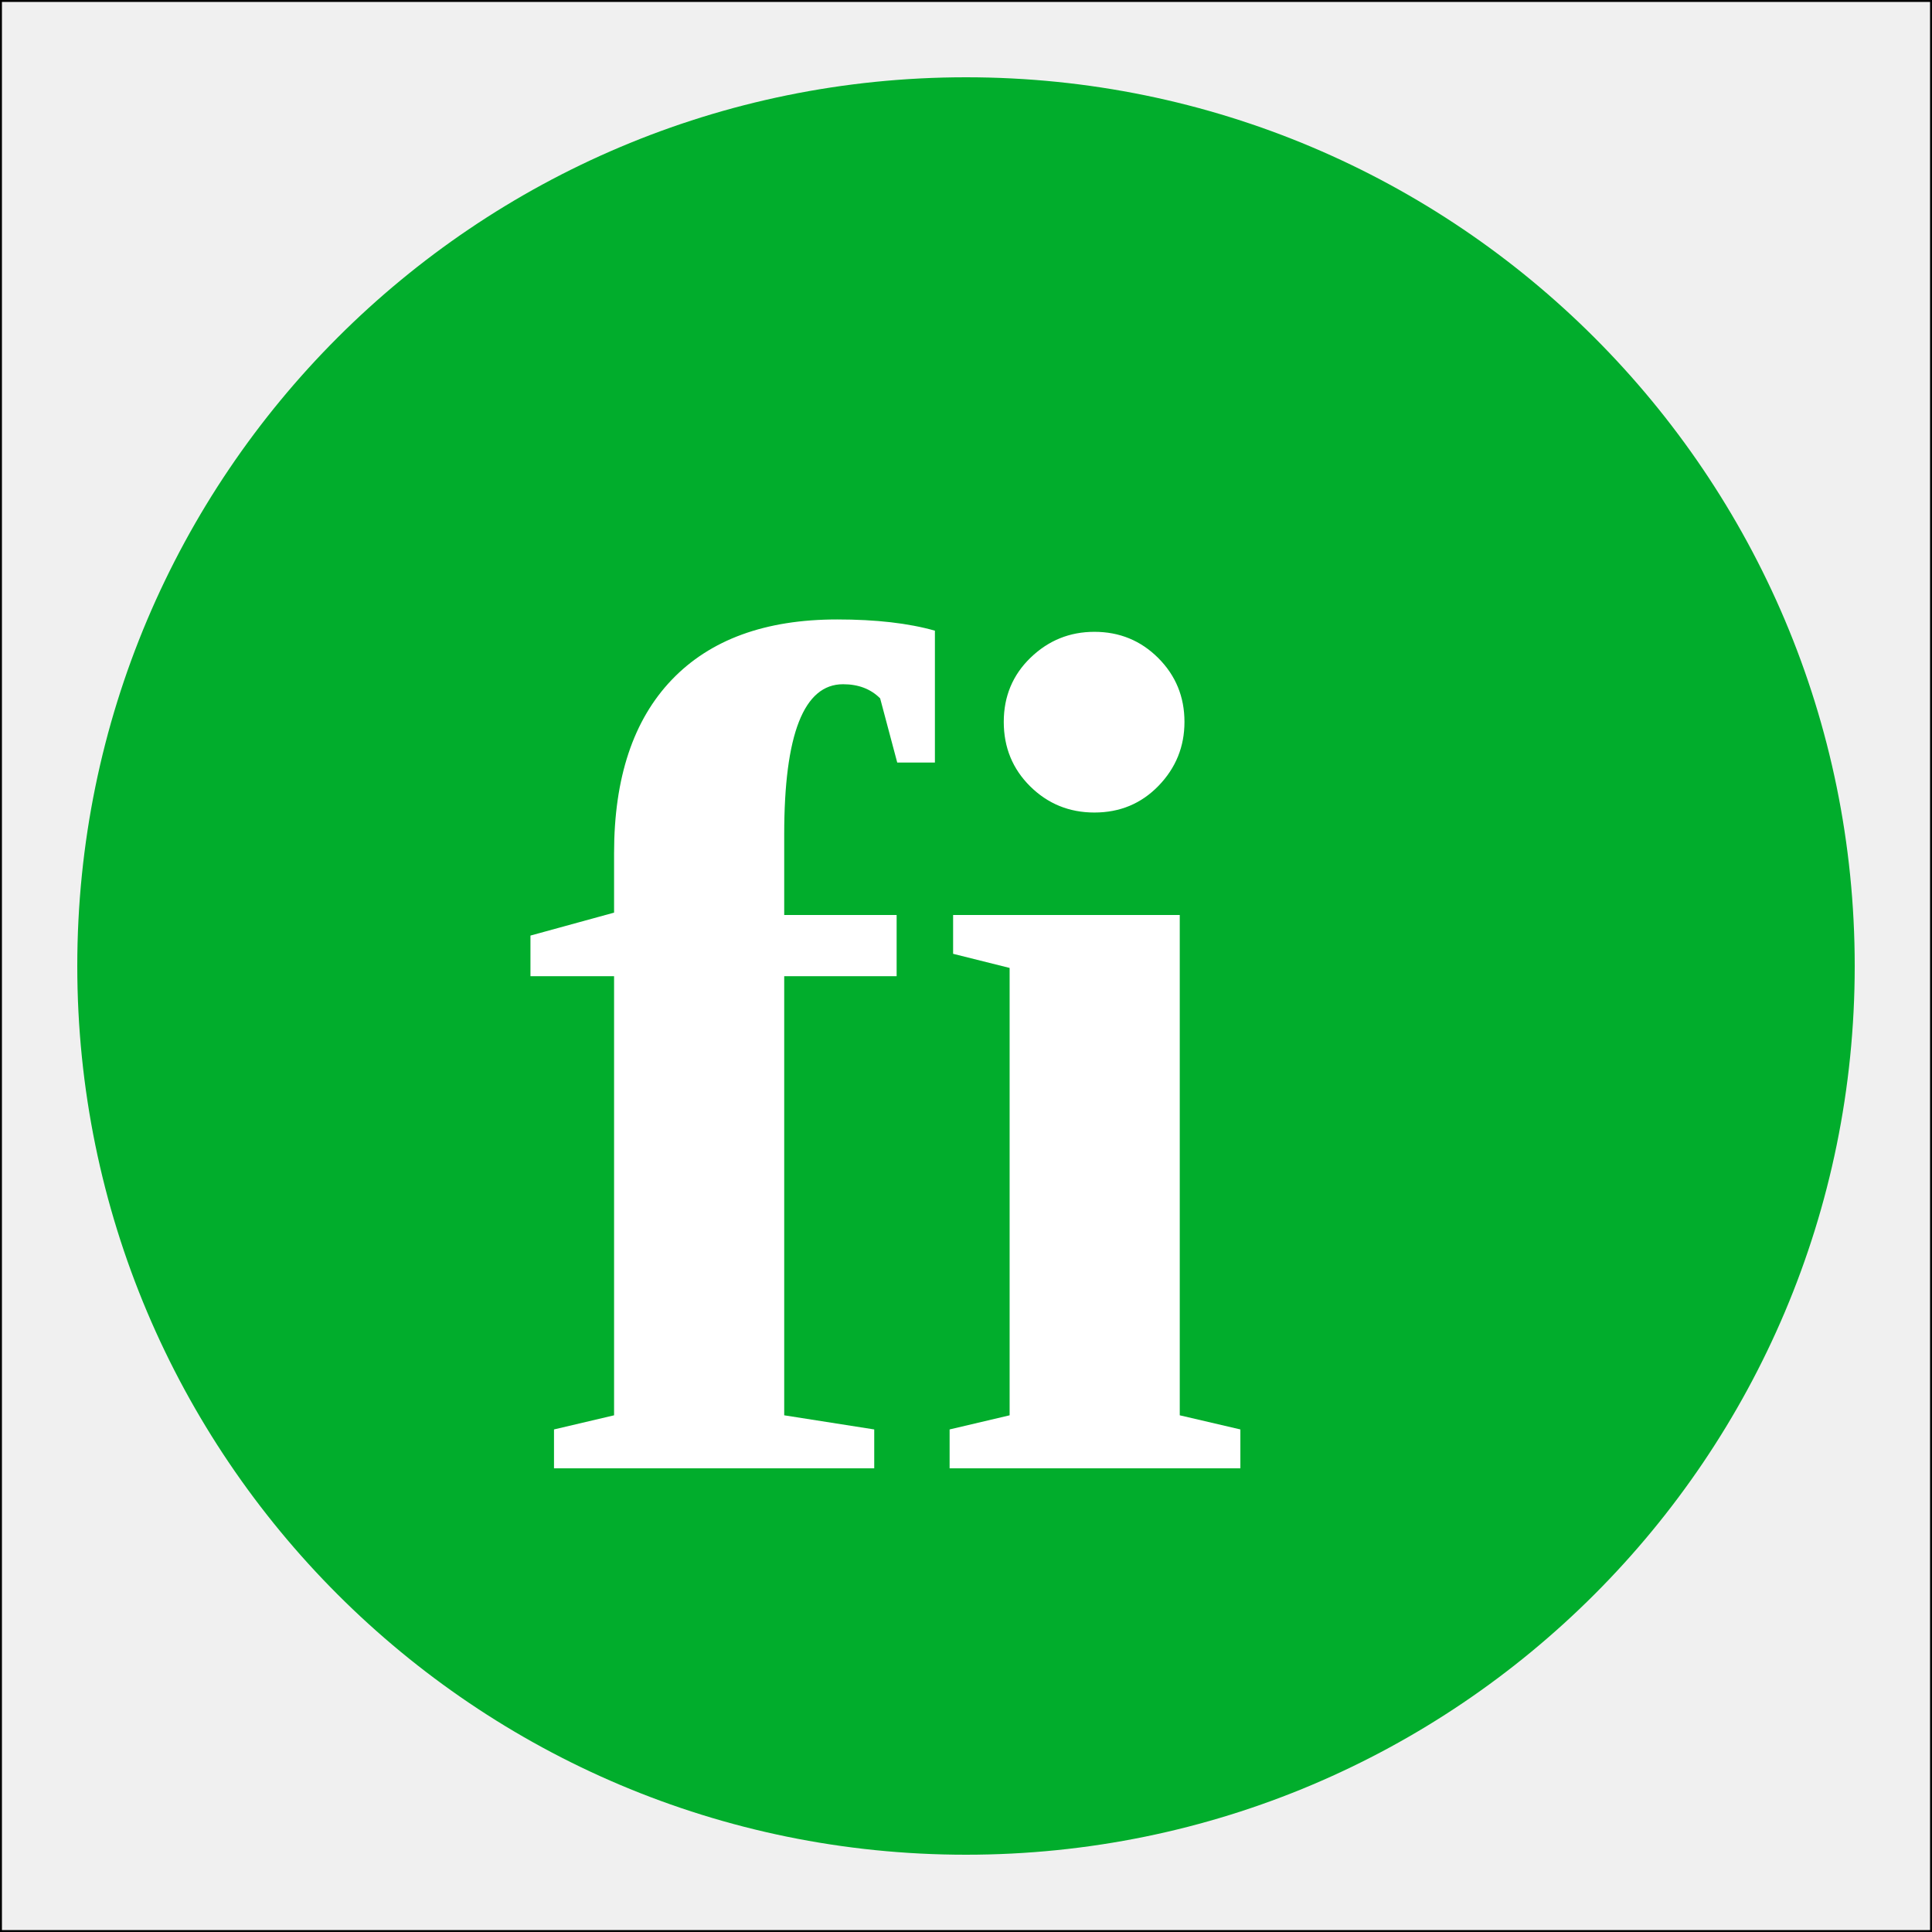
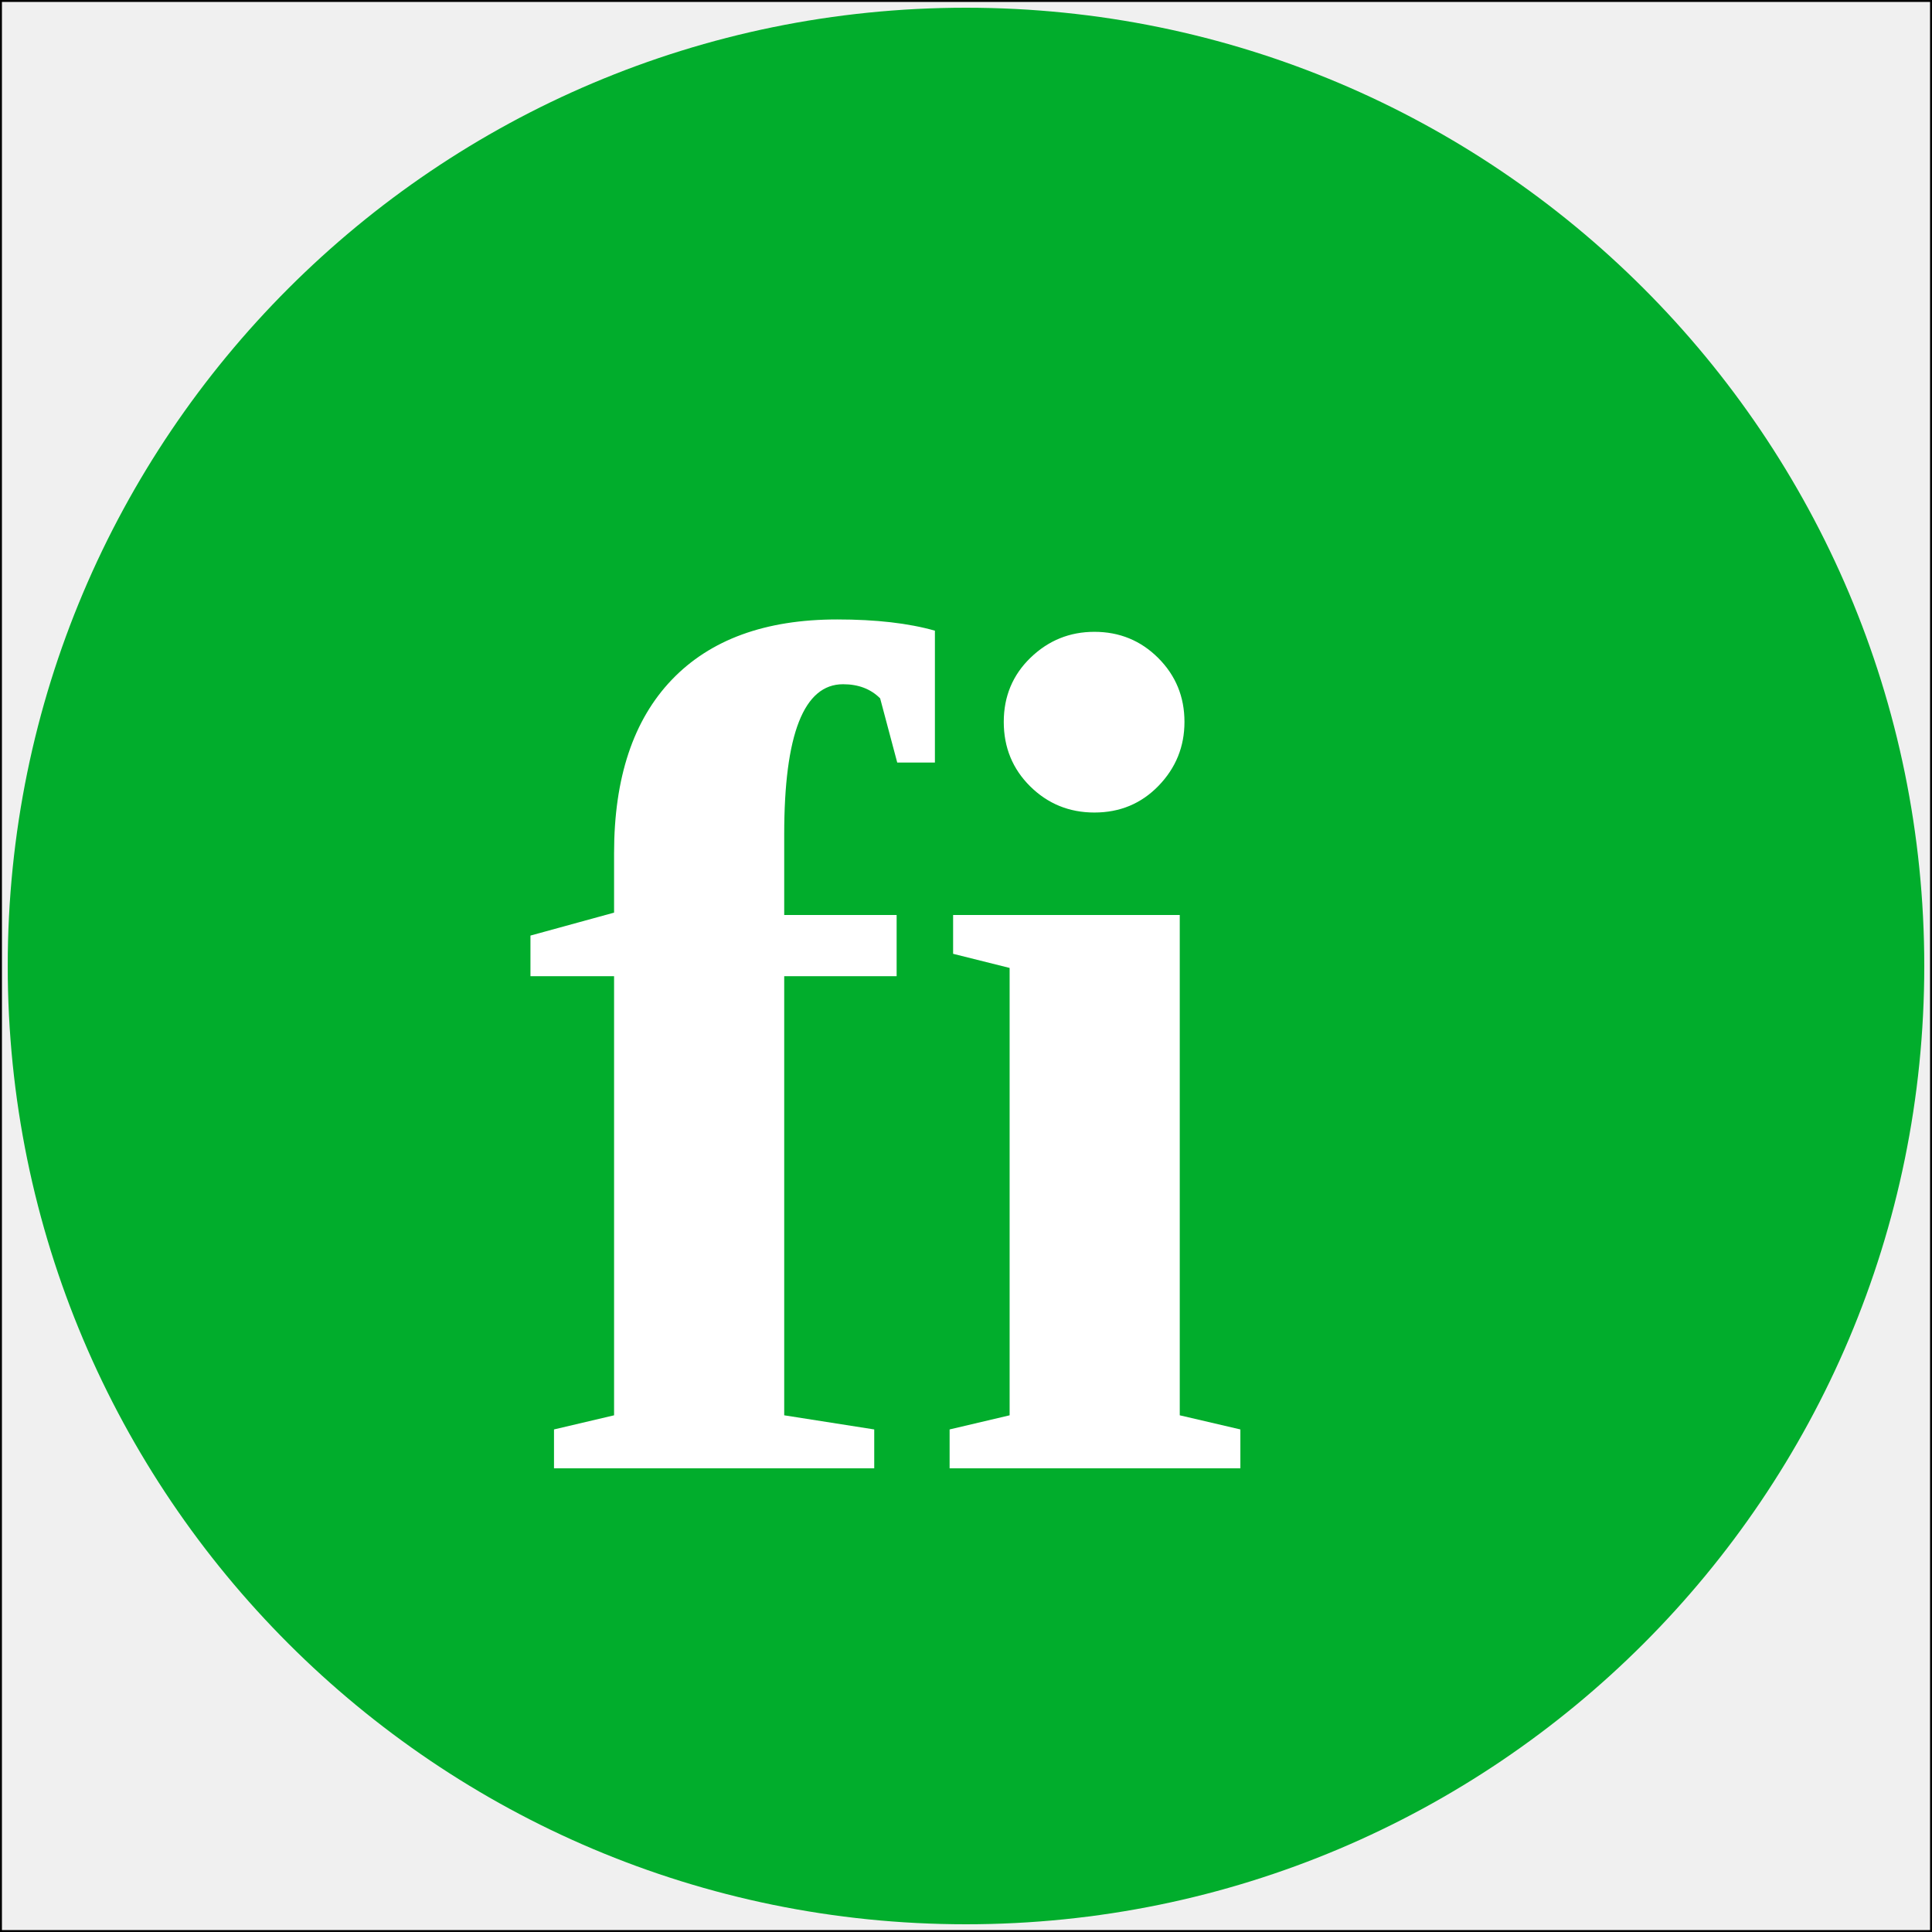
<svg xmlns="http://www.w3.org/2000/svg" version="1.1" x="0px" y="0px" viewBox="0 0 500 500" style="enable-background:new 0 0 500 500;" xml:space="preserve">
  <rect x="0" y="0" width="500" height="500" fill="none" stroke="black" />
-   <circle cx="250" cy="250" r="230" fill="#01ad2c" />
+   <circle cx="250" cy="250" r="248" fill="#01ad2c" />
  <text x="135" y="380" fill="#fff" style="font-size:26em; font-weight:bold;">fi</text>
</svg>
